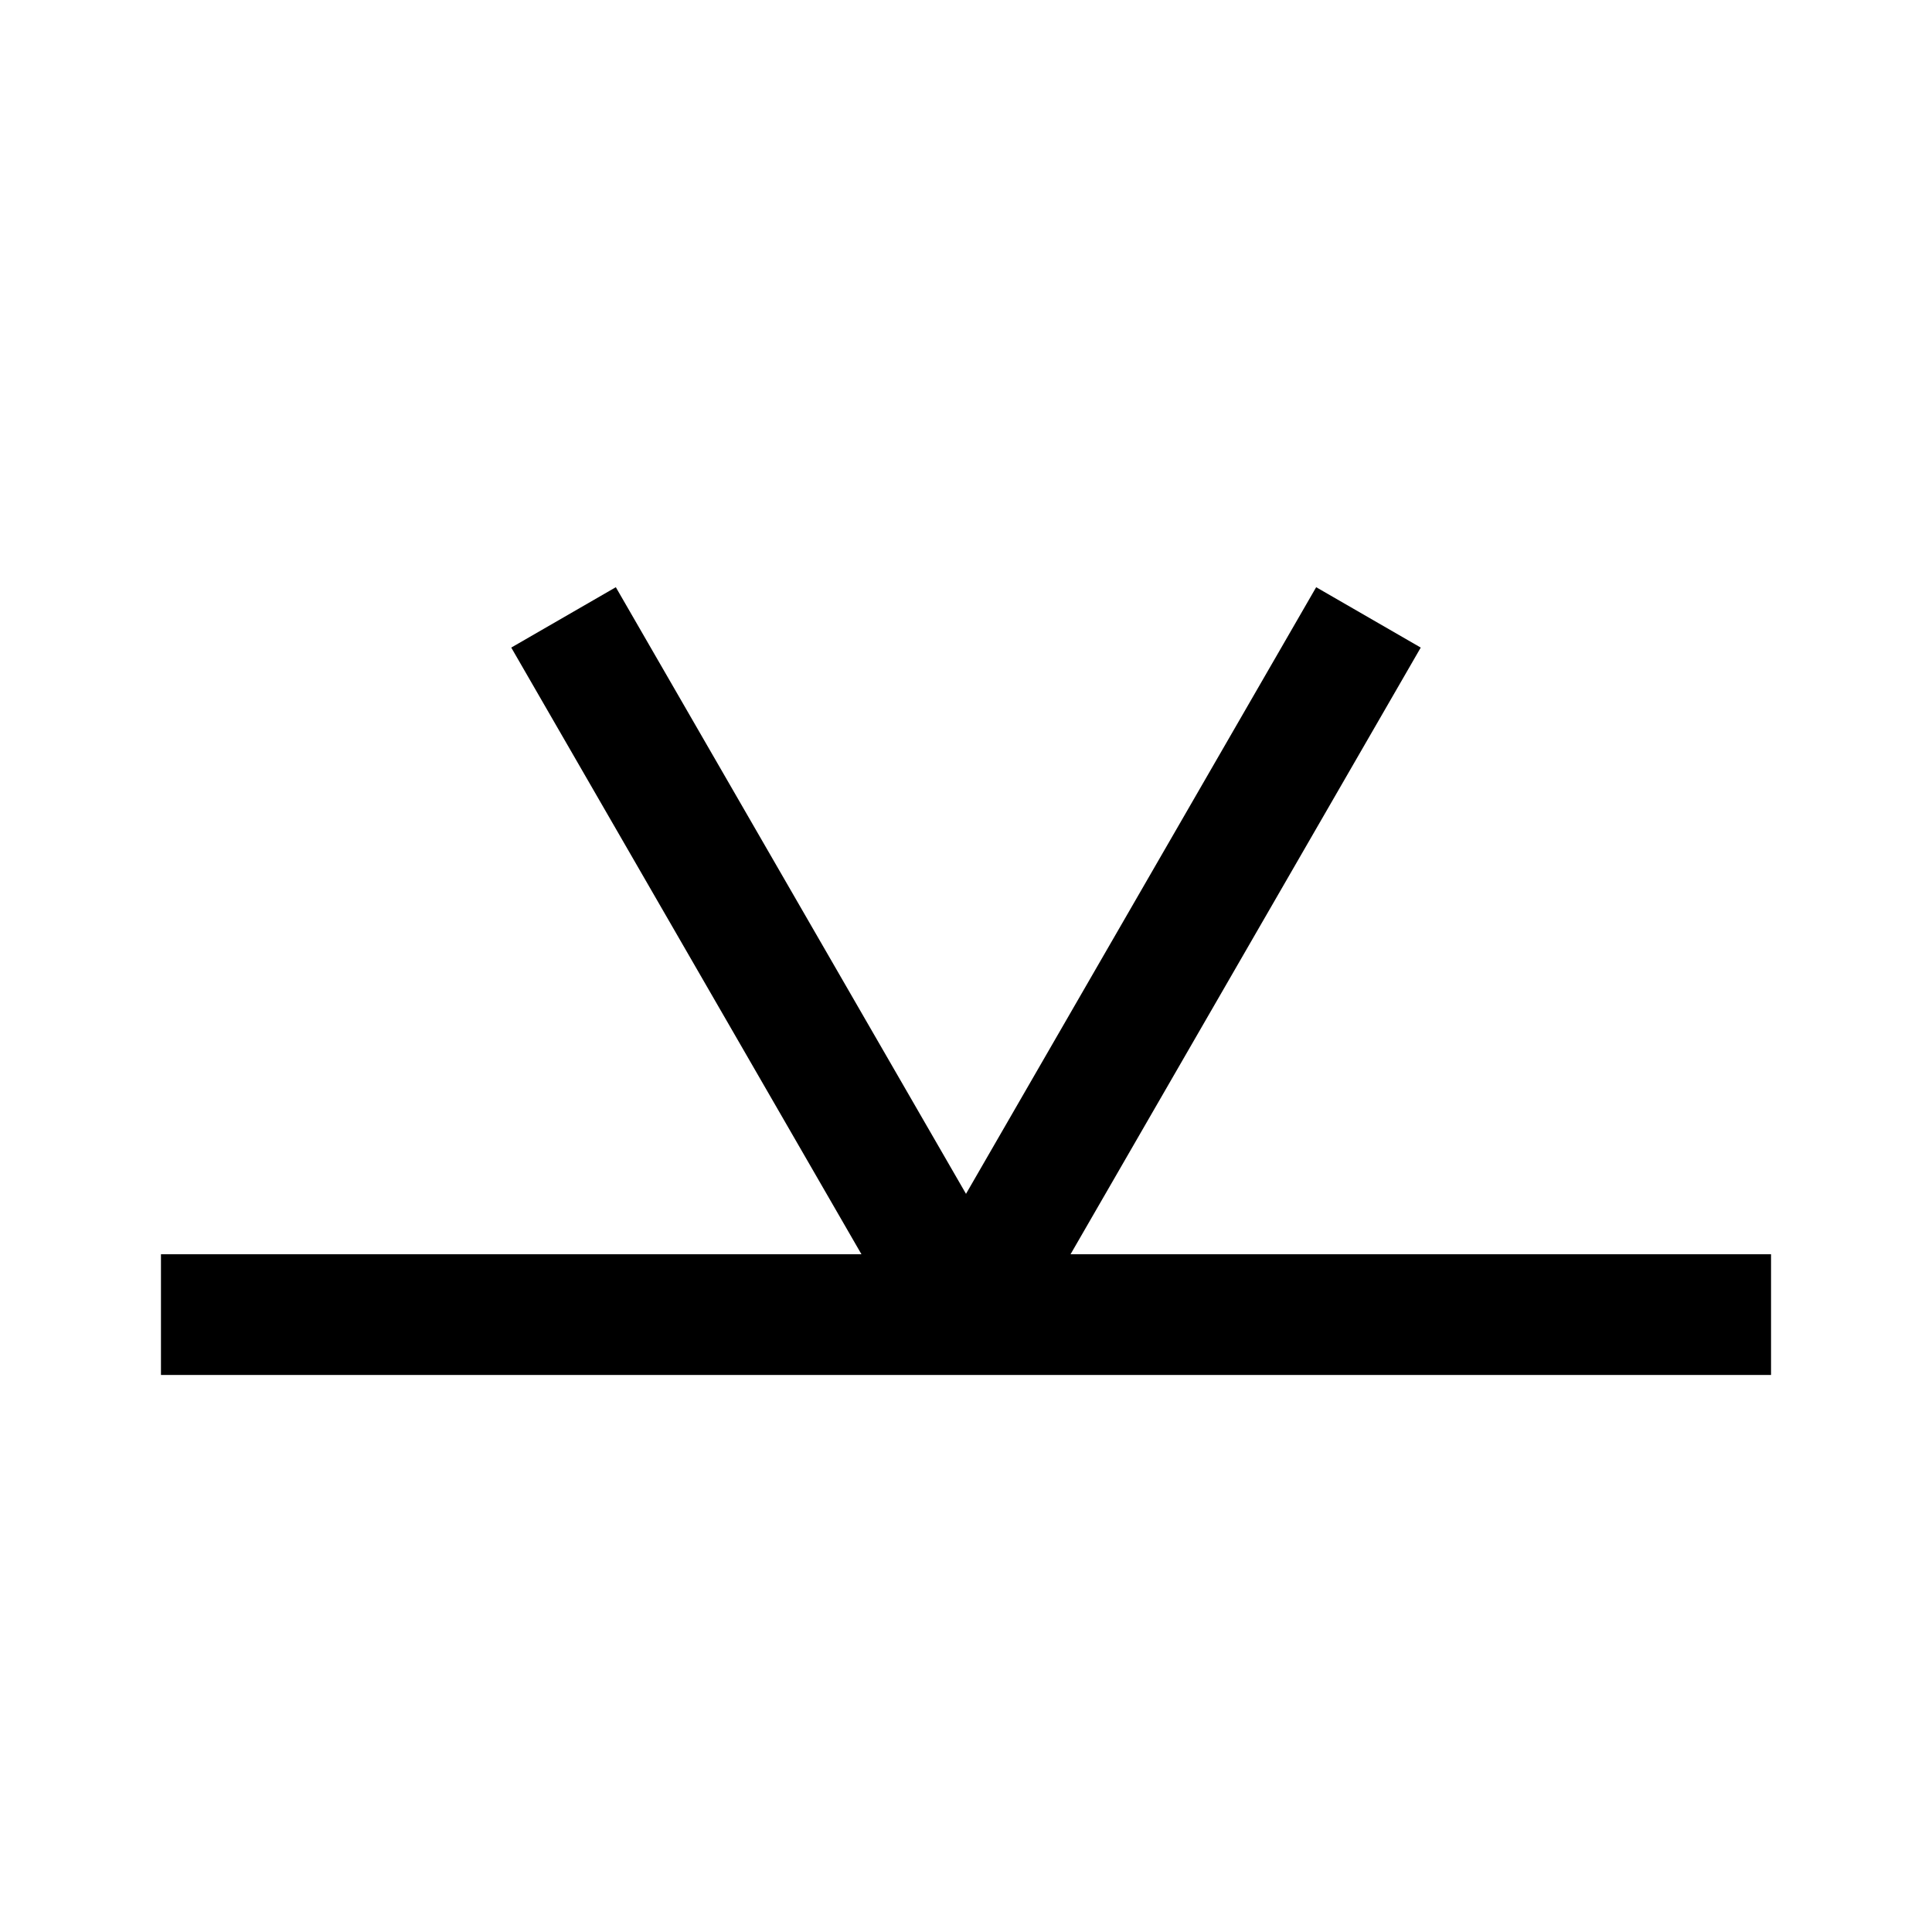
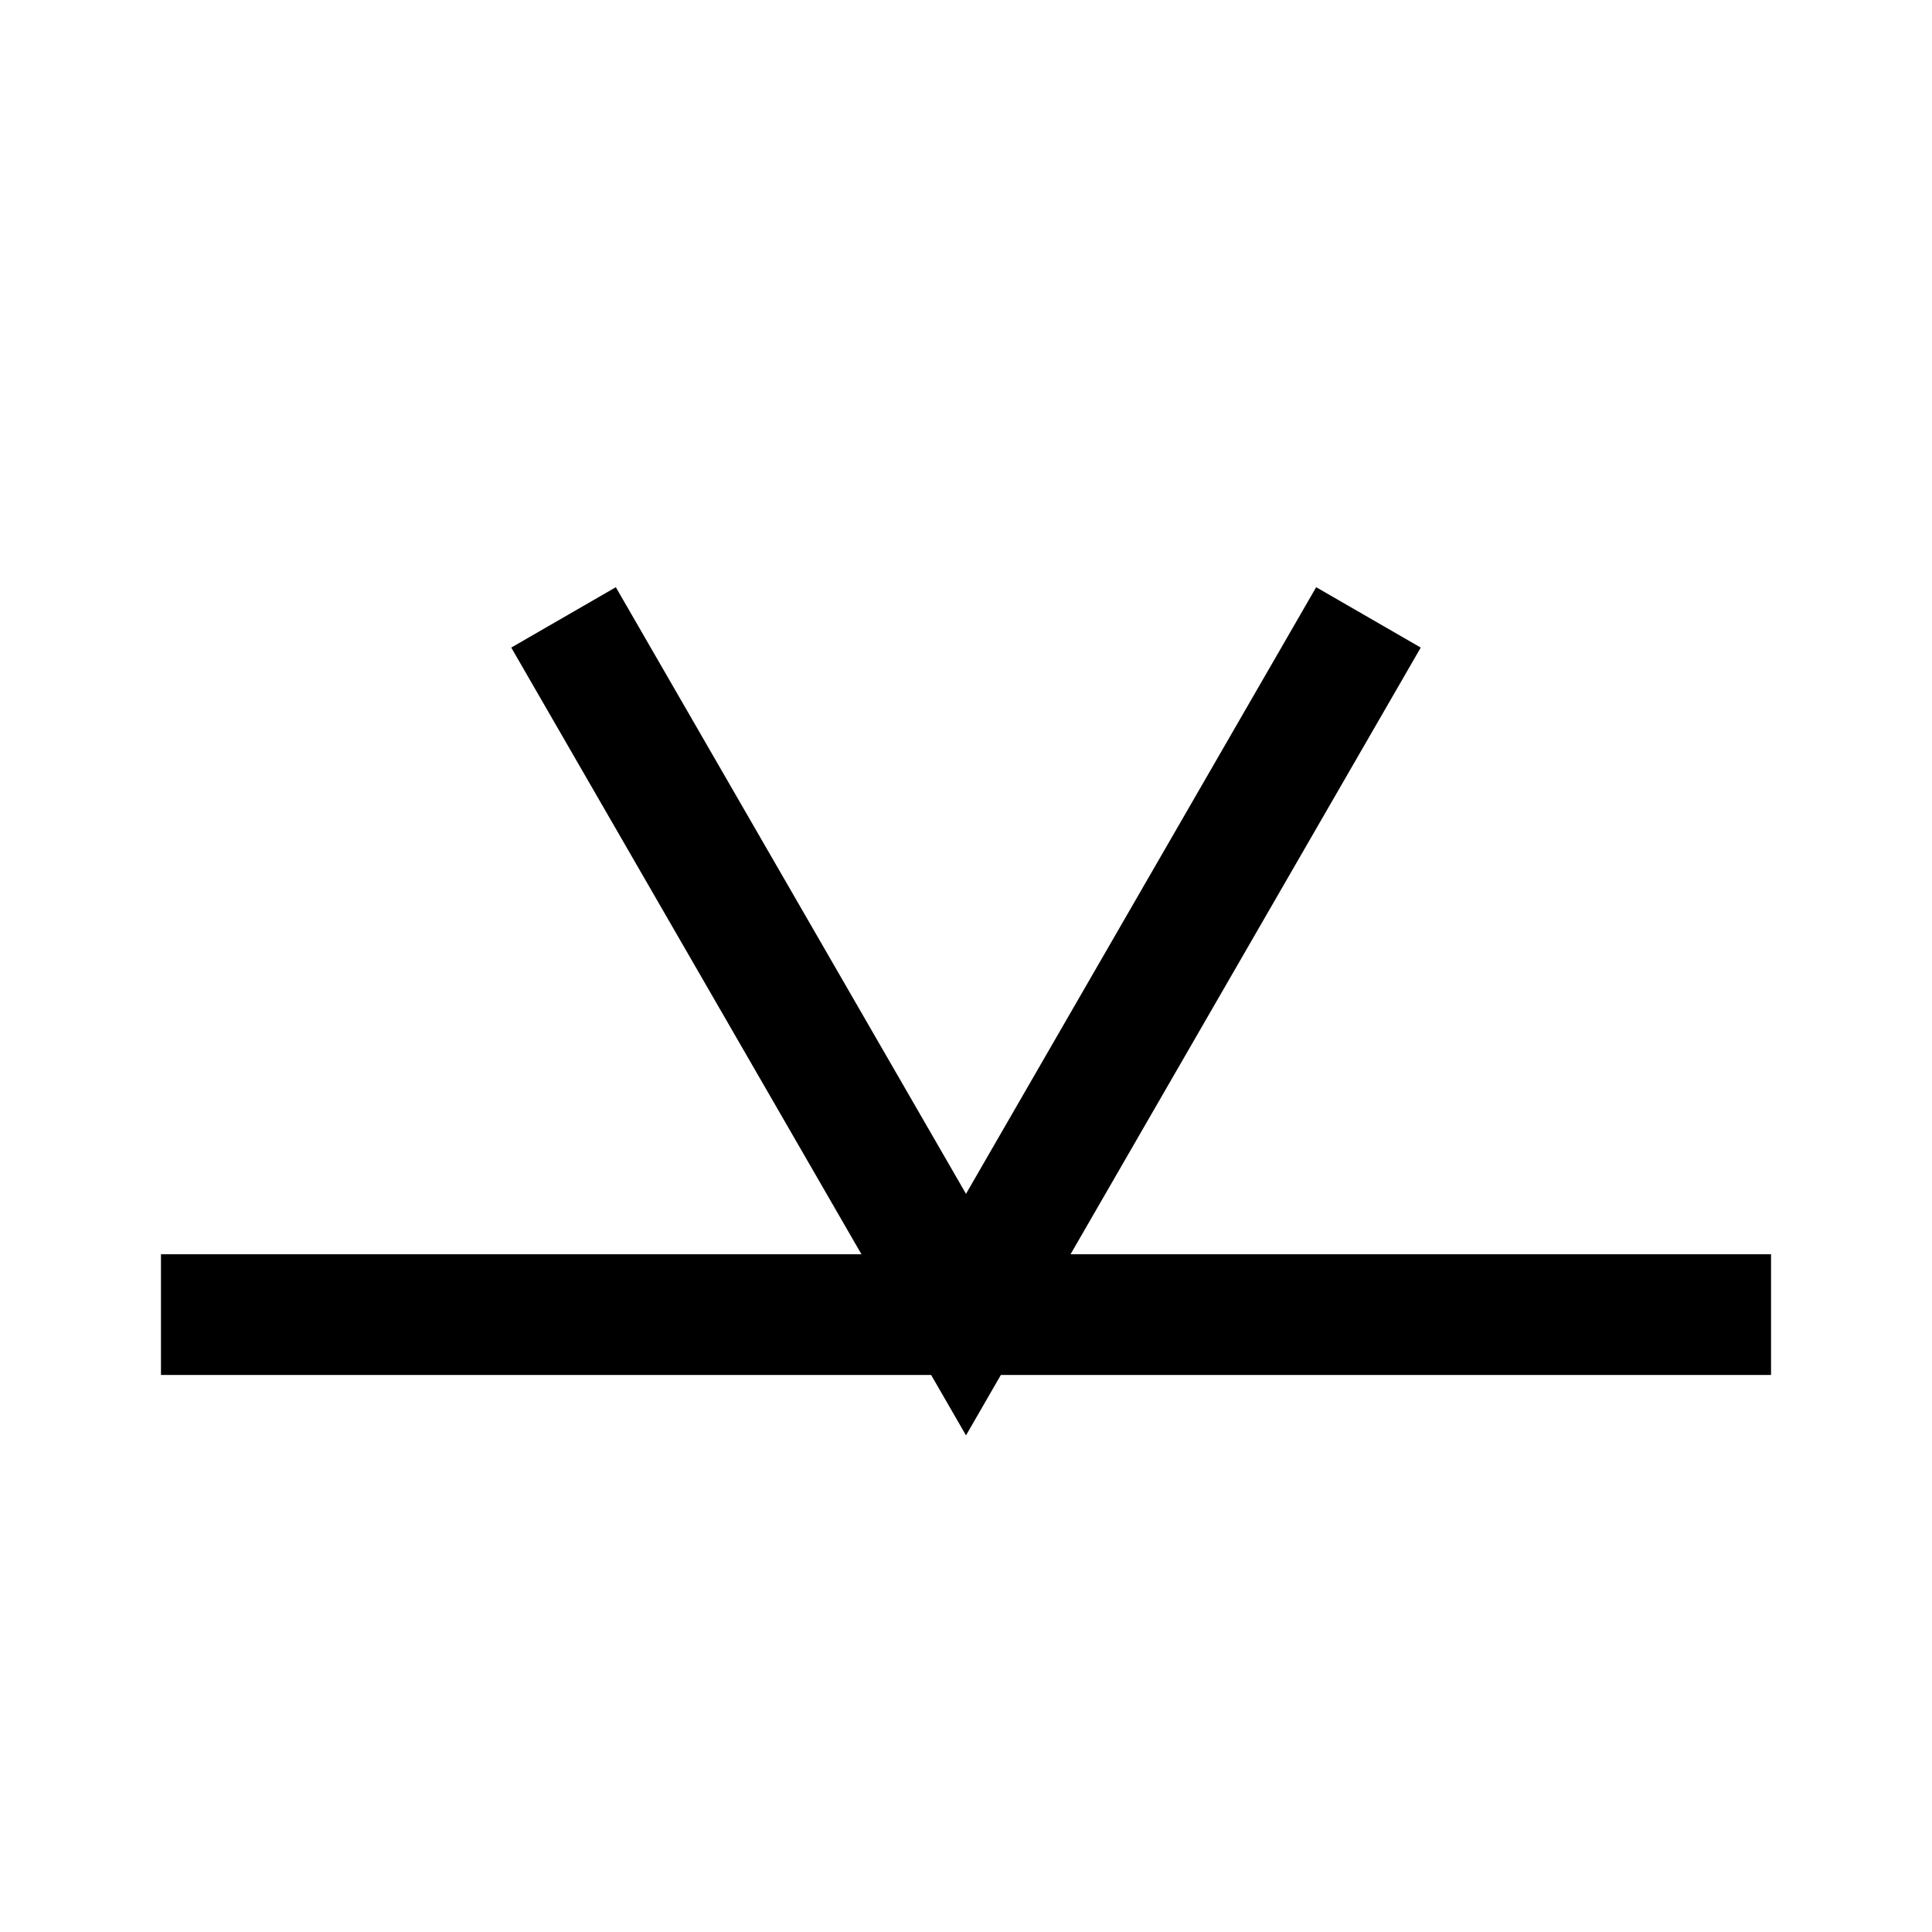
<svg xmlns="http://www.w3.org/2000/svg" width="16" height="16" viewBox="0 0 16 16" fill="none">
-   <path d="M14.667 10.887H1.333M4.667 5.113L8 10.887L11.333 5.113" stroke="currentColor" stroke-width="1" stroke-miterlimit="10" stroke-linejoin="round" />
+   <path d="M14.667 10.887H1.333M4.667 5.113L8 10.887L11.333 5.113" stroke="currentColor" stroke-width="1" stroke-miterlimit="10" stroke-linejoin="miter" />
</svg>
